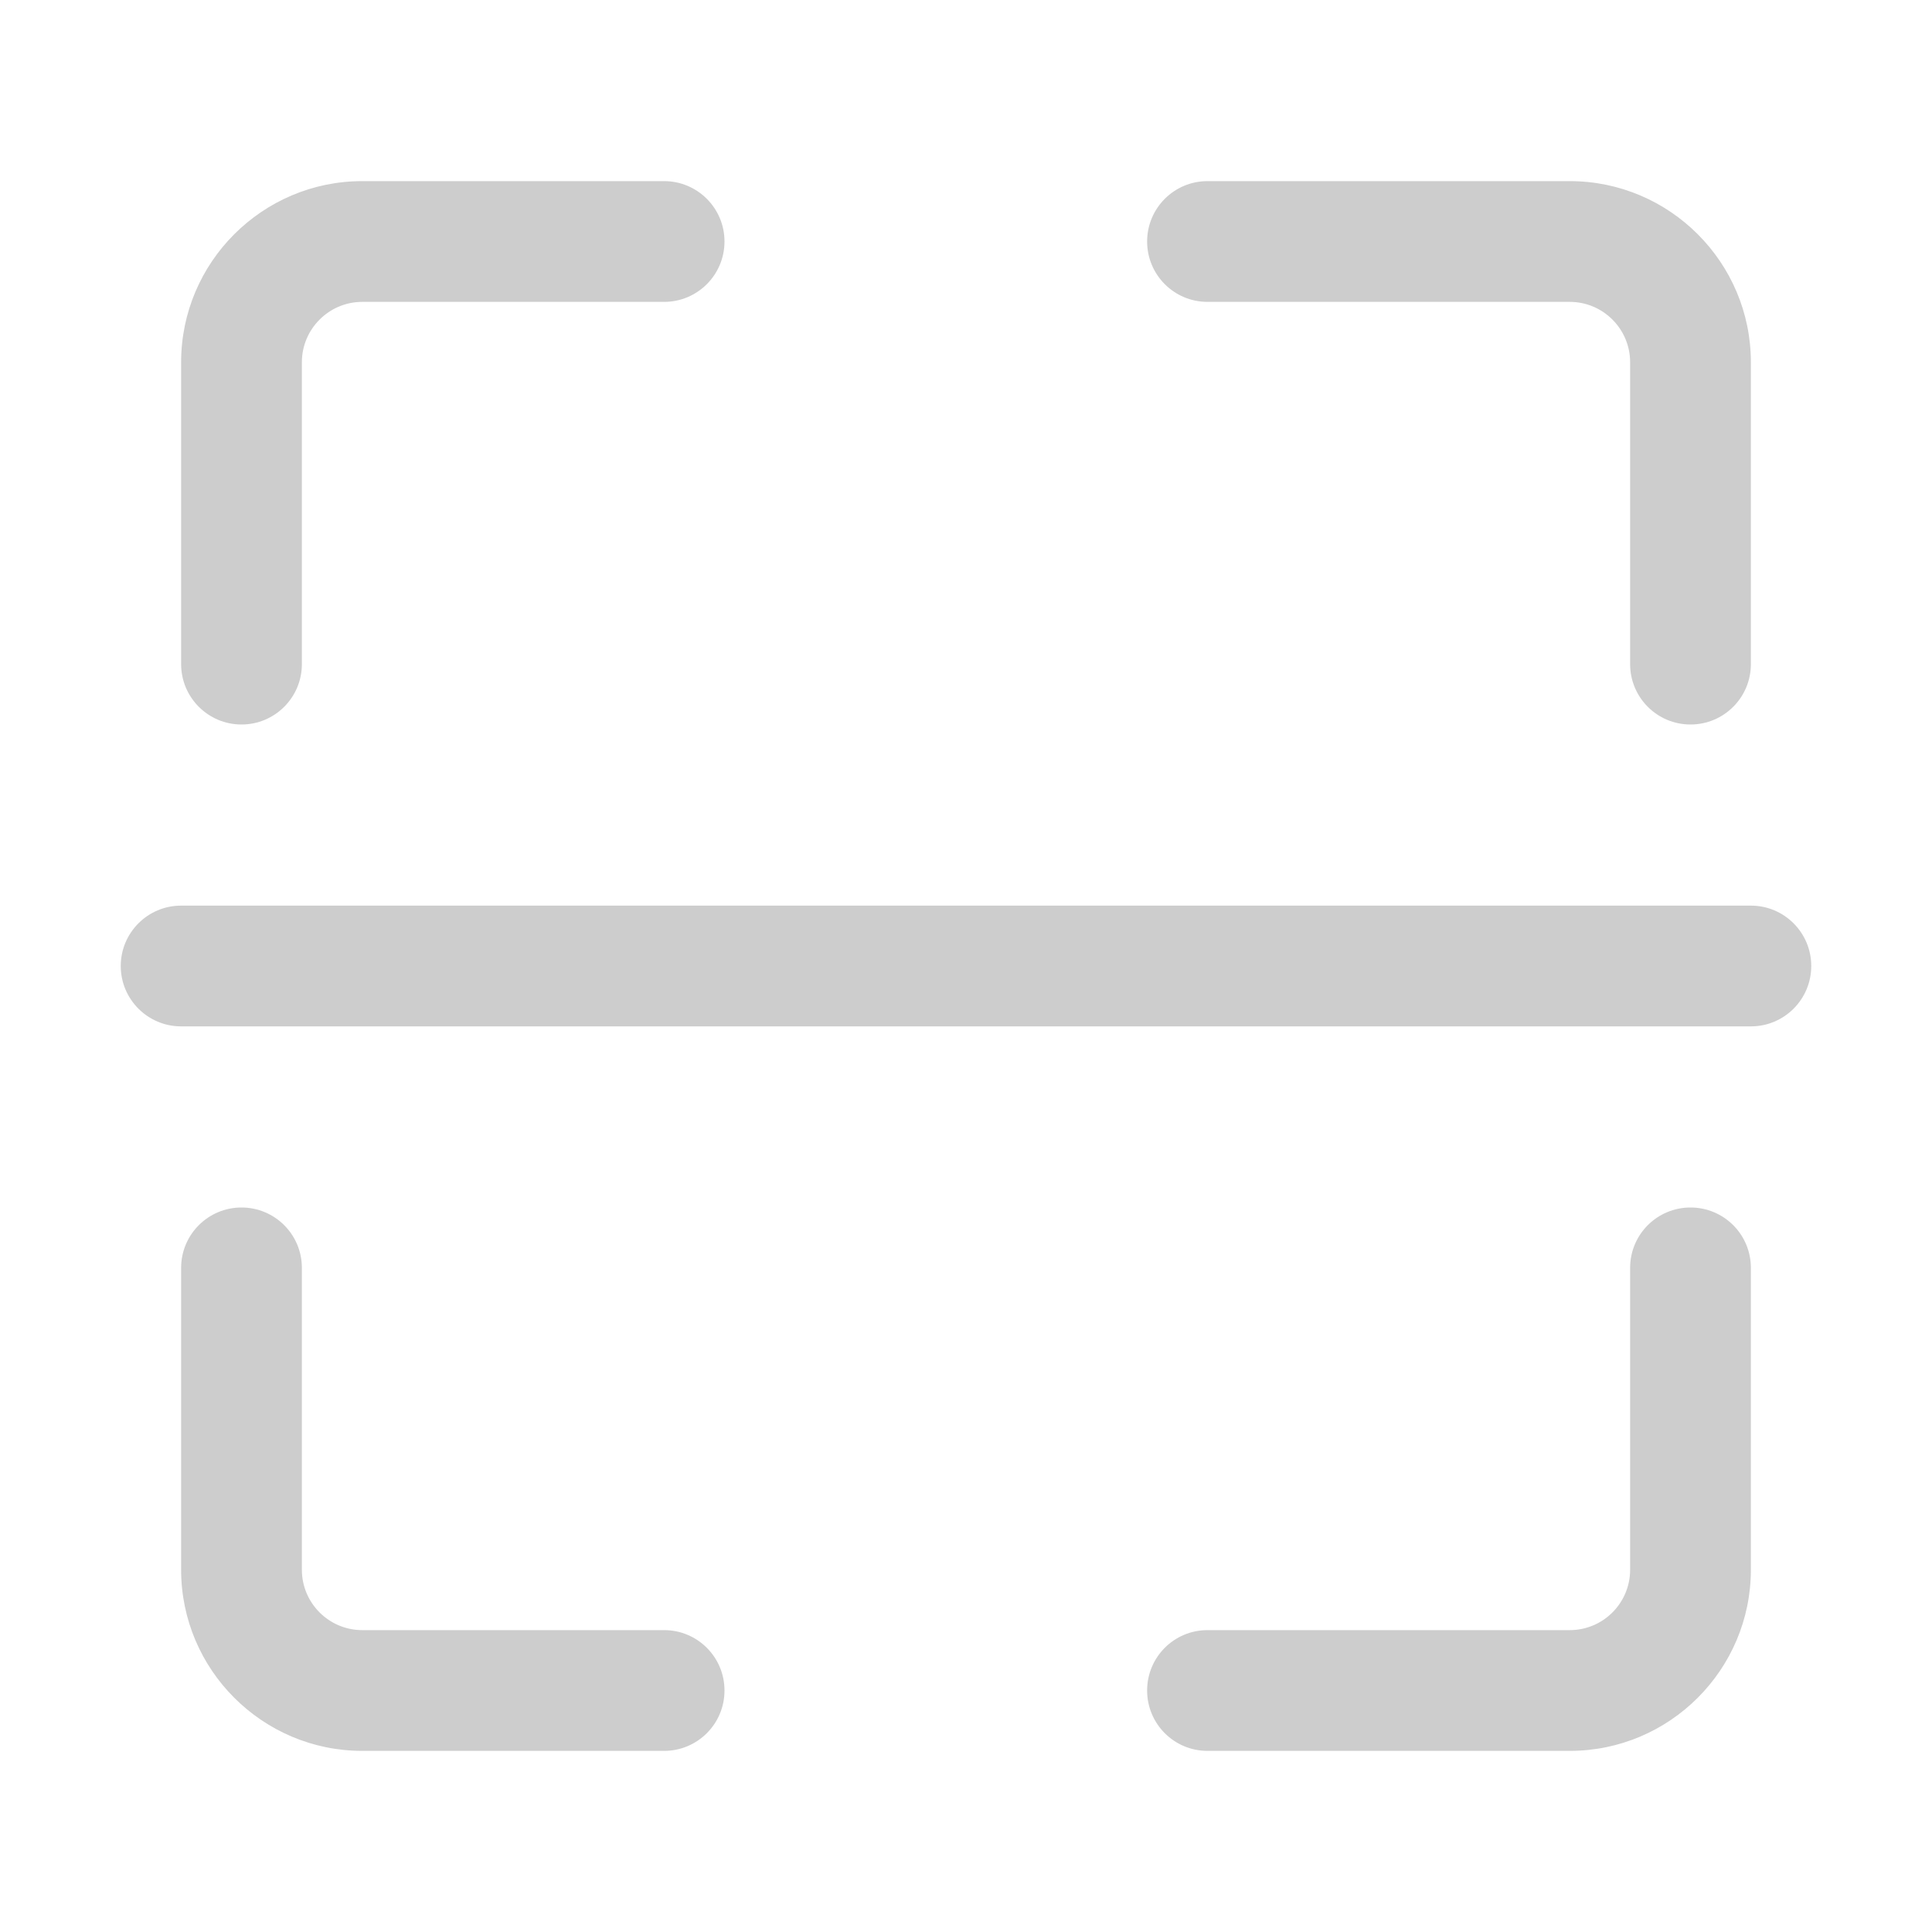
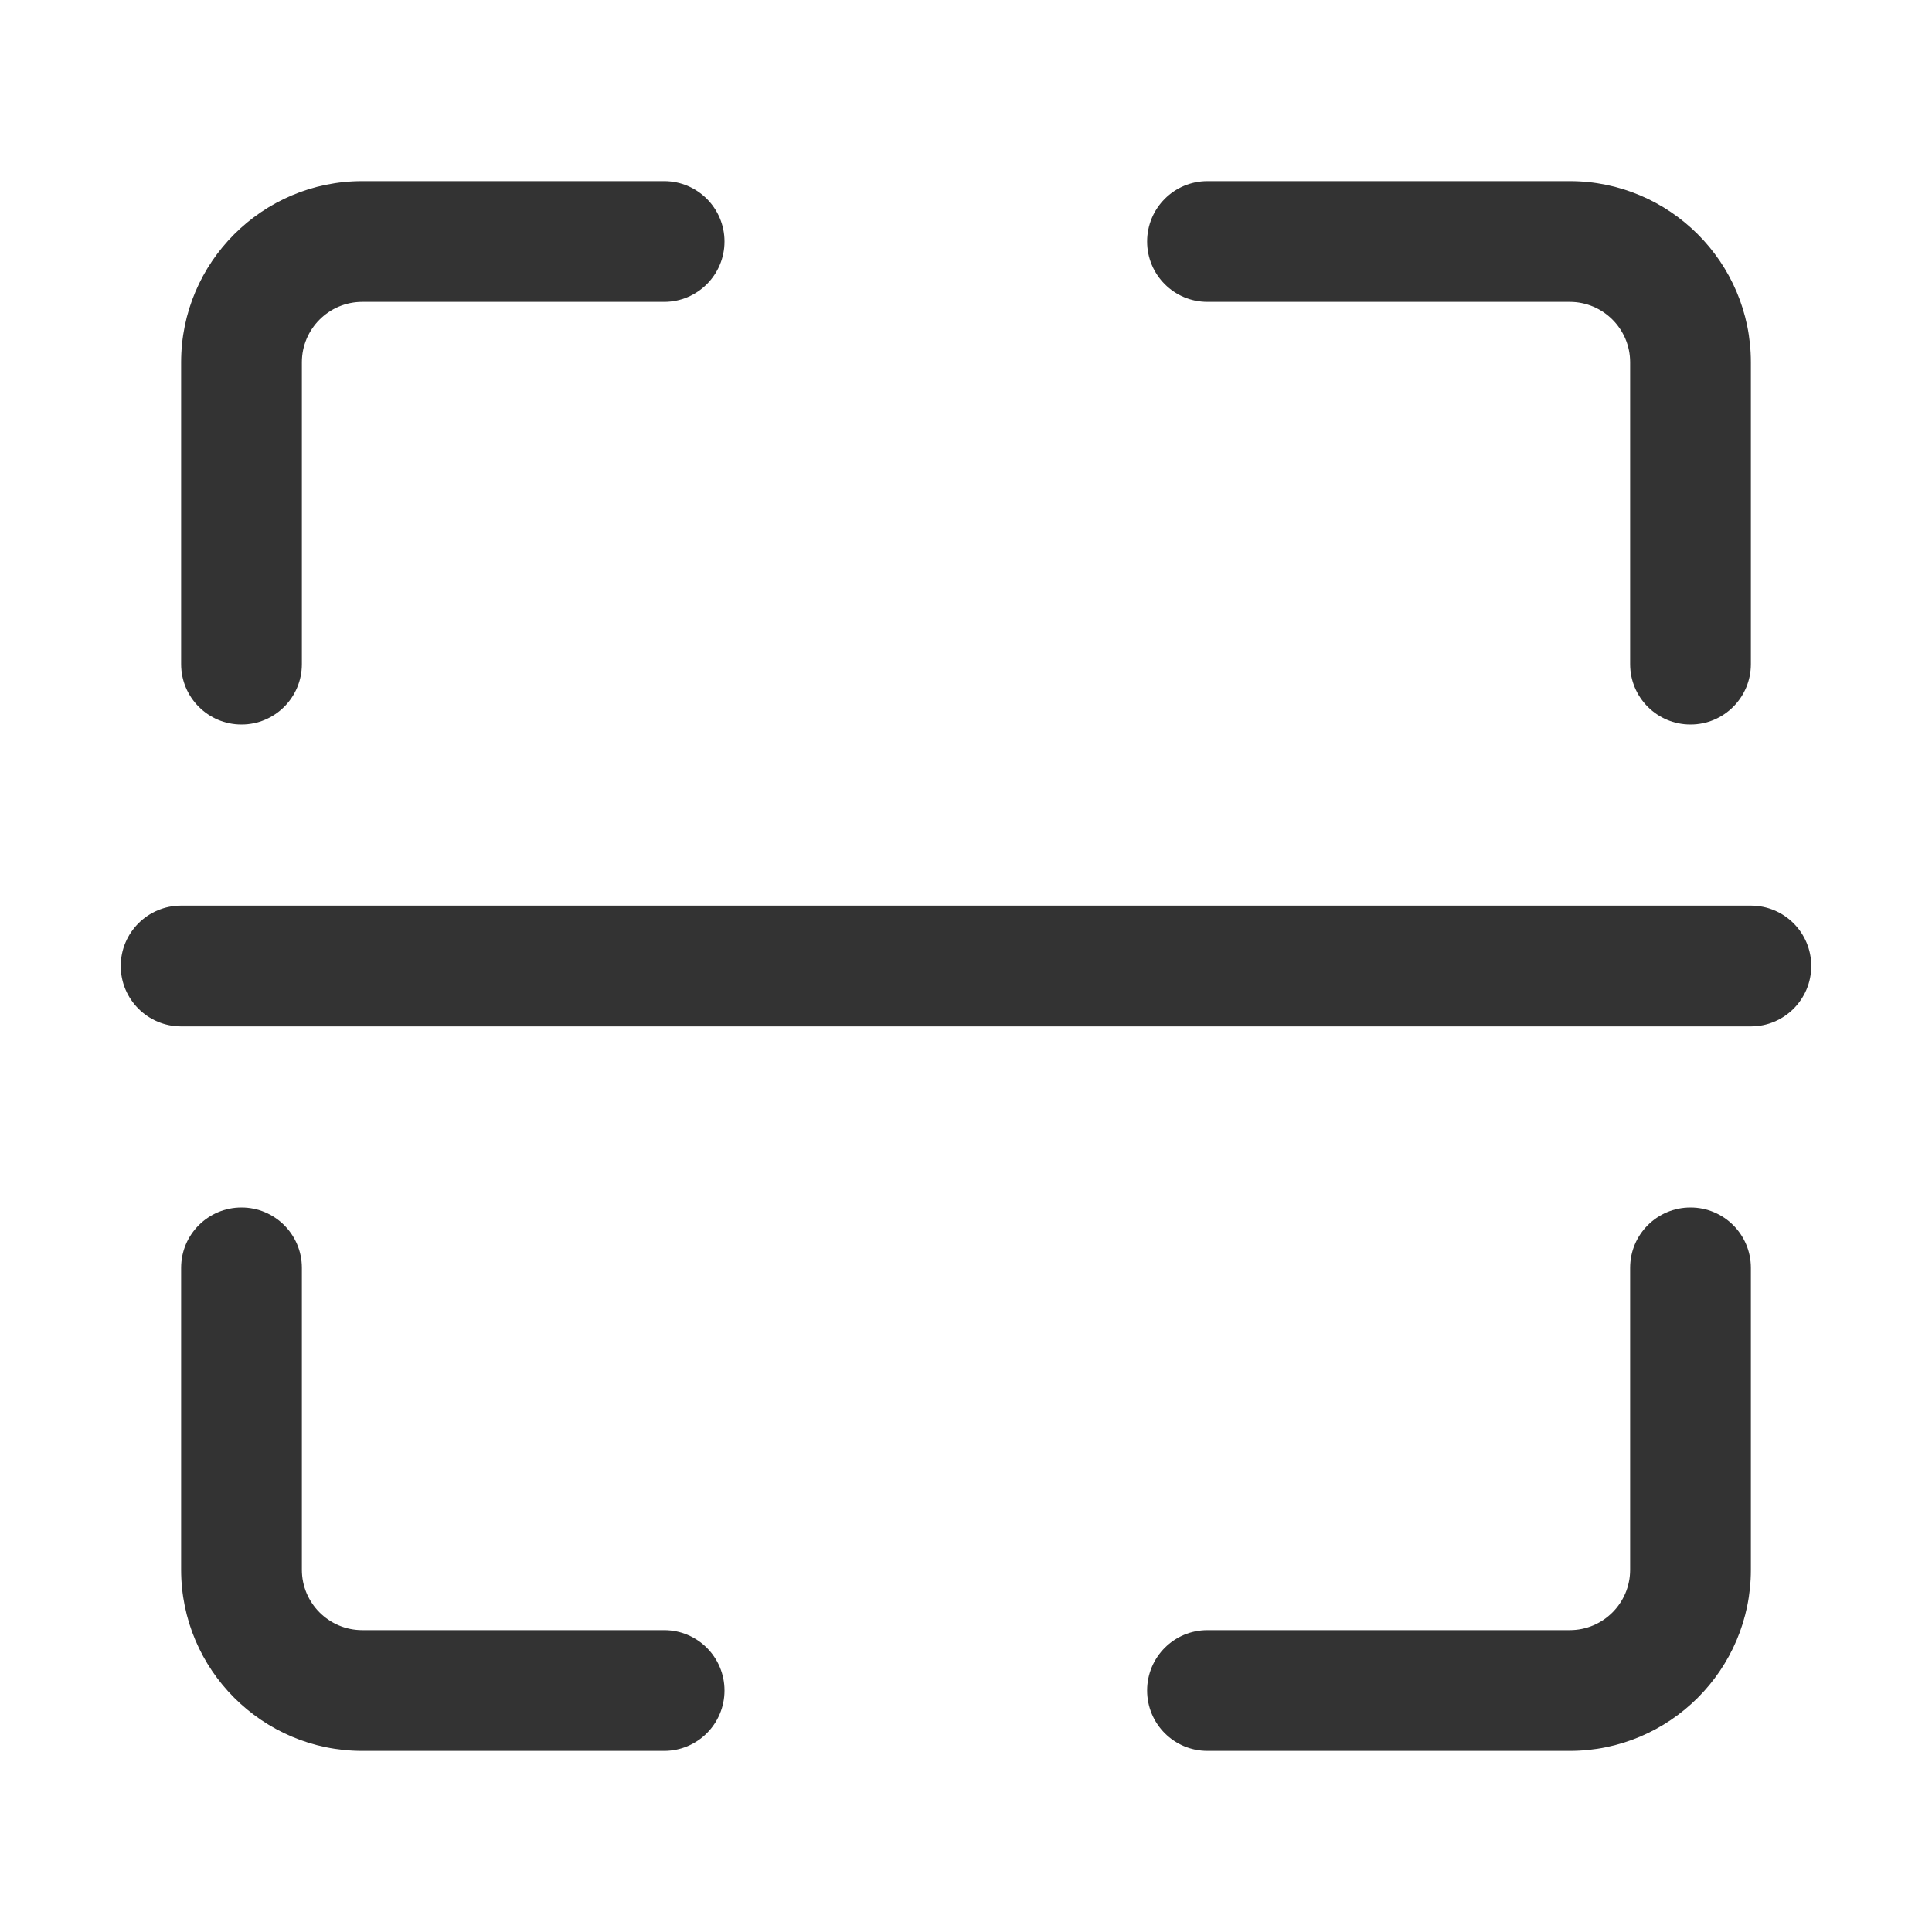
<svg xmlns="http://www.w3.org/2000/svg" t="1770792821547" class="icon" viewBox="0 0 1024 1024" version="1.1" p-id="4853" width="200" height="200">
-   <path d="M928 544 96 544c-17.664 0-32-14.336-32-32s14.336-32 32-32l832 0c17.696 0 32 14.336 32 32S945.696 544 928 544zM832 928l-192 0c-17.696 0-32-14.304-32-32s14.304-32 32-32l192 0c17.664 0 32-14.336 32-32l0-160c0-17.696 14.304-32 32-32s32 14.304 32 32l0 160C928 884.928 884.928 928 832 928zM352 928 192 928c-52.928 0-96-43.072-96-96l0-160c0-17.696 14.336-32 32-32s32 14.304 32 32l0 160c0 17.664 14.368 32 32 32l160 0c17.664 0 32 14.304 32 32S369.664 928 352 928zM128 384c-17.664 0-32-14.336-32-32L96 192c0-52.928 43.072-96 96-96l160 0c17.664 0 32 14.336 32 32s-14.336 32-32 32L192 160C174.368 160 160 174.368 160 192l0 160C160 369.664 145.664 384 128 384zM896 384c-17.696 0-32-14.336-32-32L864 192c0-17.632-14.336-32-32-32l-192 0c-17.696 0-32-14.336-32-32s14.304-32 32-32l192 0c52.928 0 96 43.072 96 96l0 160C928 369.664 913.696 384 896 384z" fill="#cdcdcd" p-id="4854" />
+   <path d="M928 544 96 544c-17.664 0-32-14.336-32-32s14.336-32 32-32l832 0c17.696 0 32 14.336 32 32S945.696 544 928 544zM832 928l-192 0c-17.696 0-32-14.304-32-32s14.304-32 32-32l192 0c17.664 0 32-14.336 32-32l0-160c0-17.696 14.304-32 32-32s32 14.304 32 32l0 160C928 884.928 884.928 928 832 928zM352 928 192 928c-52.928 0-96-43.072-96-96l0-160c0-17.696 14.336-32 32-32s32 14.304 32 32l0 160c0 17.664 14.368 32 32 32l160 0c17.664 0 32 14.304 32 32S369.664 928 352 928zM128 384c-17.664 0-32-14.336-32-32L96 192c0-52.928 43.072-96 96-96l160 0c17.664 0 32 14.336 32 32s-14.336 32-32 32L192 160C174.368 160 160 174.368 160 192l0 160C160 369.664 145.664 384 128 384zM896 384c-17.696 0-32-14.336-32-32L864 192c0-17.632-14.336-32-32-32l-192 0c-17.696 0-32-14.336-32-32s14.304-32 32-32l192 0c52.928 0 96 43.072 96 96l0 160C928 369.664 913.696 384 896 384z" fill="#333333" p-id="4854" />
</svg>
